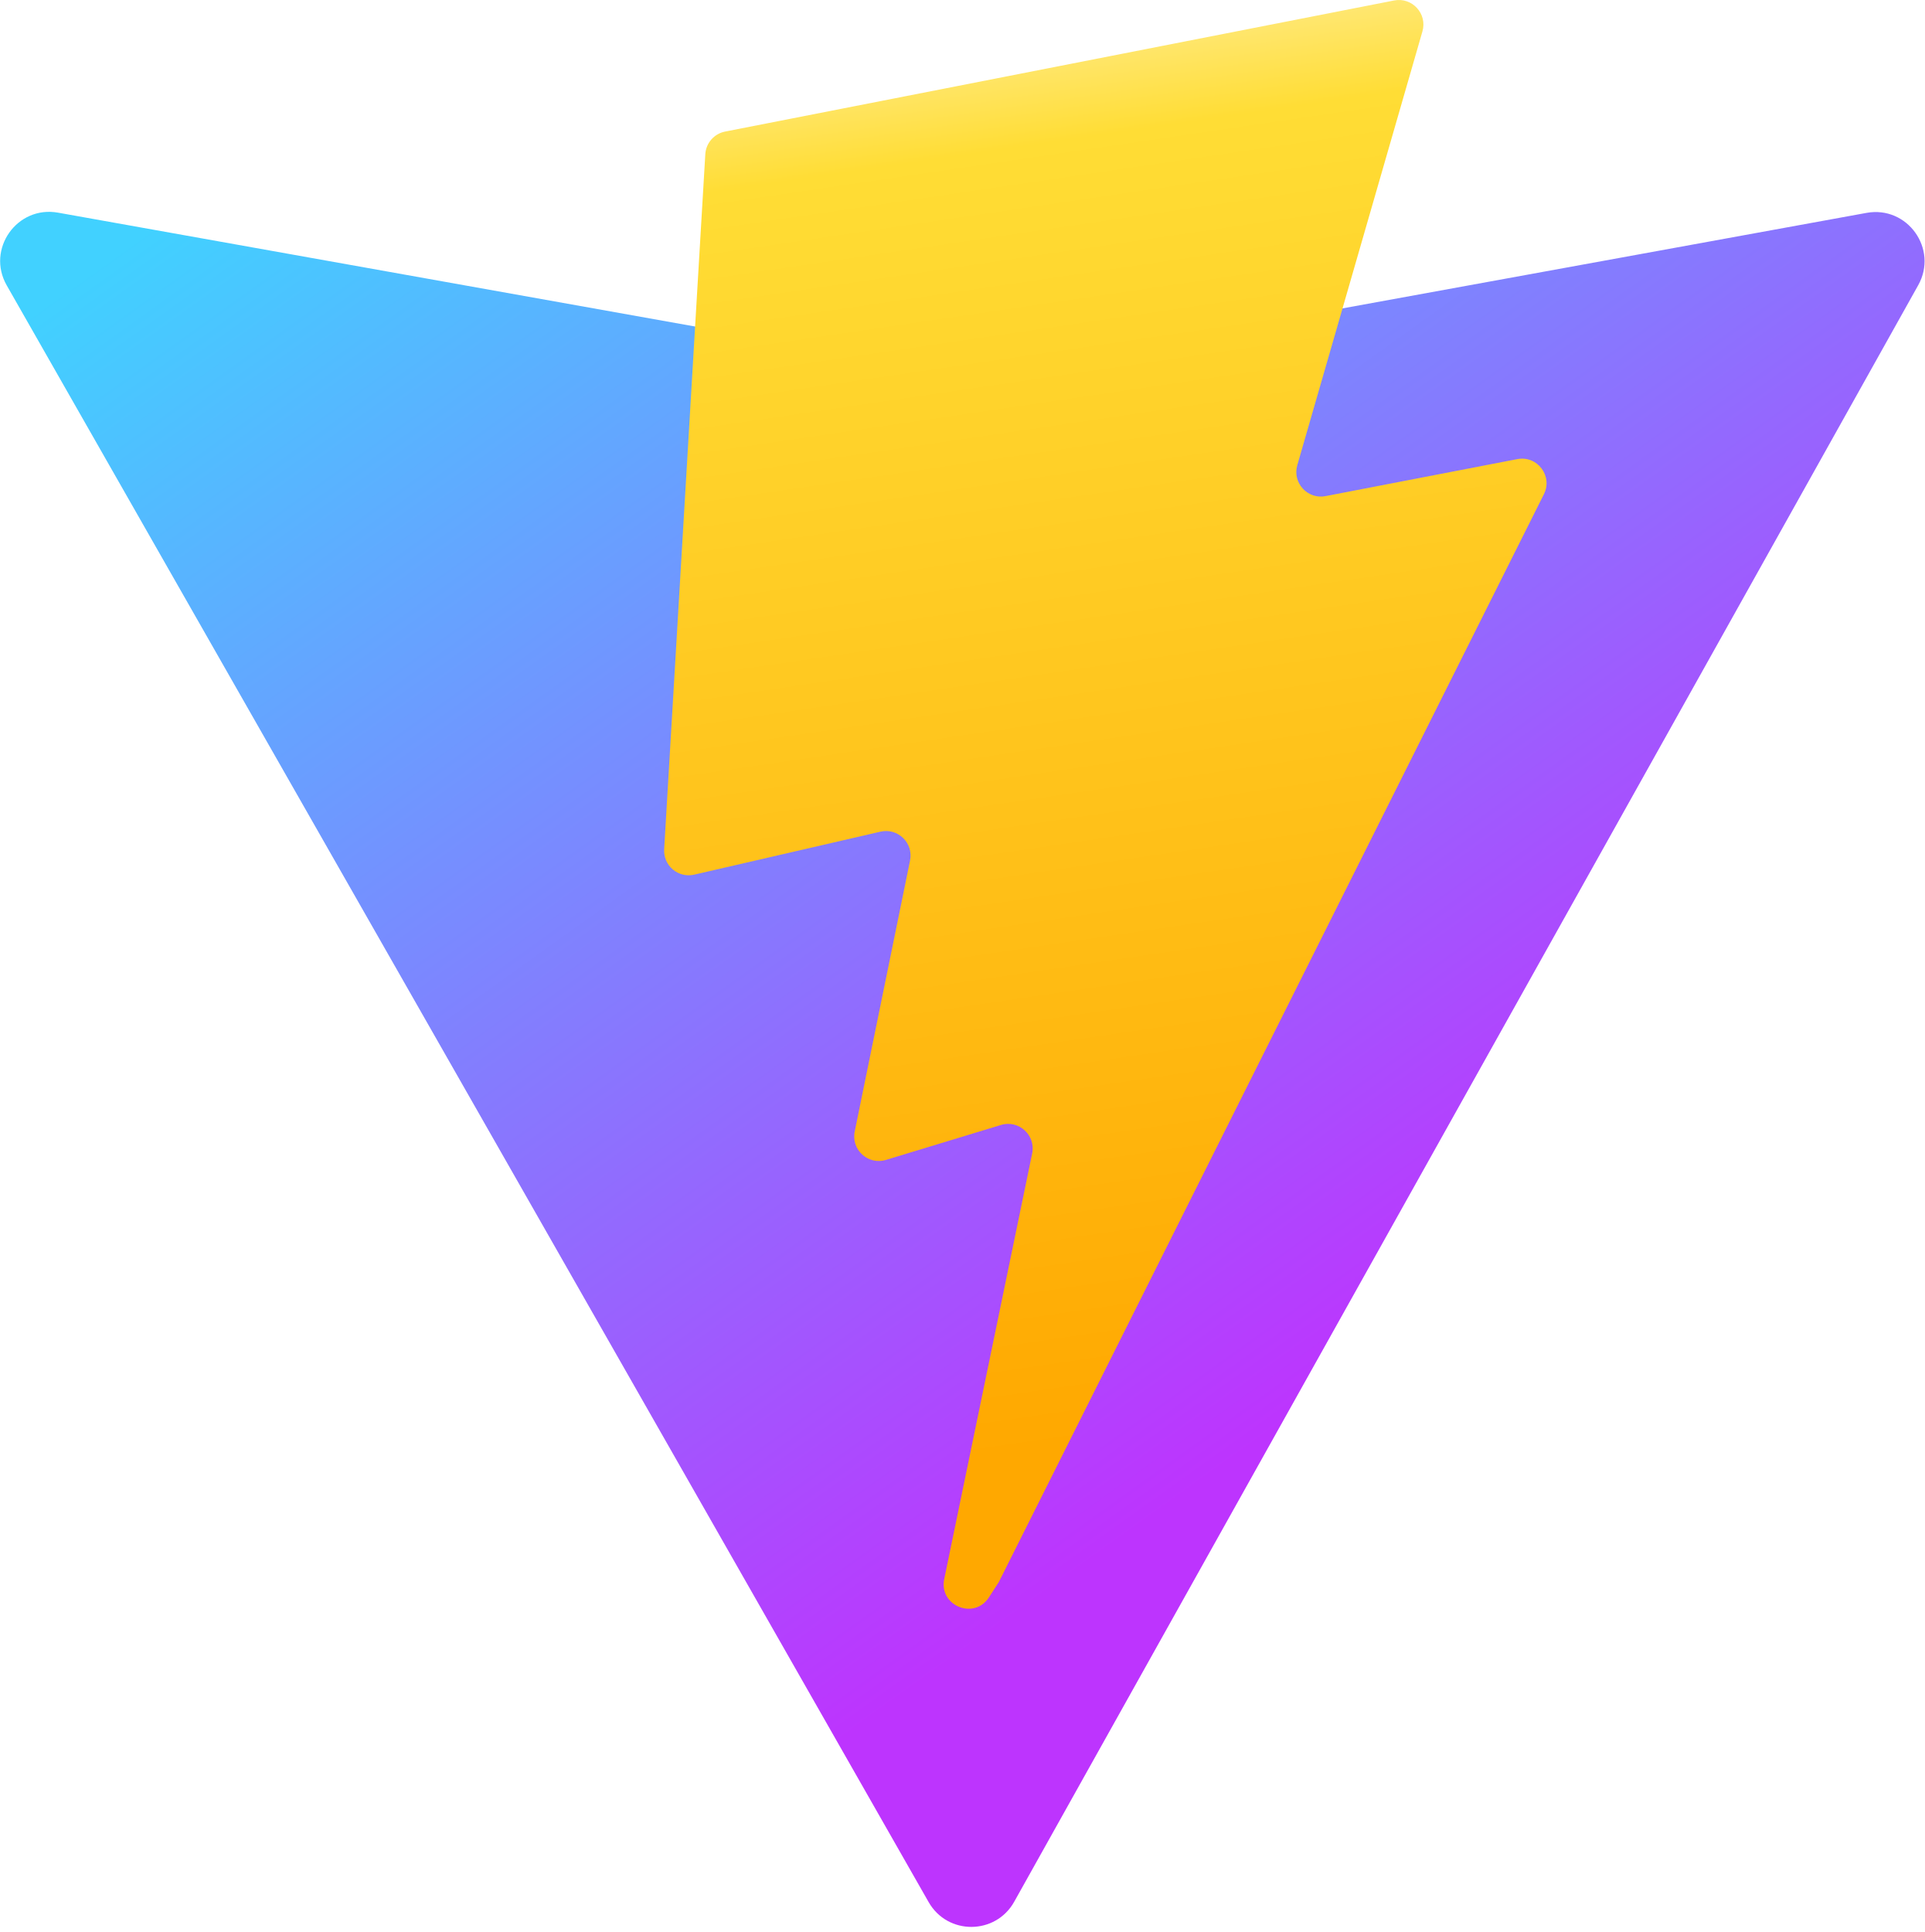
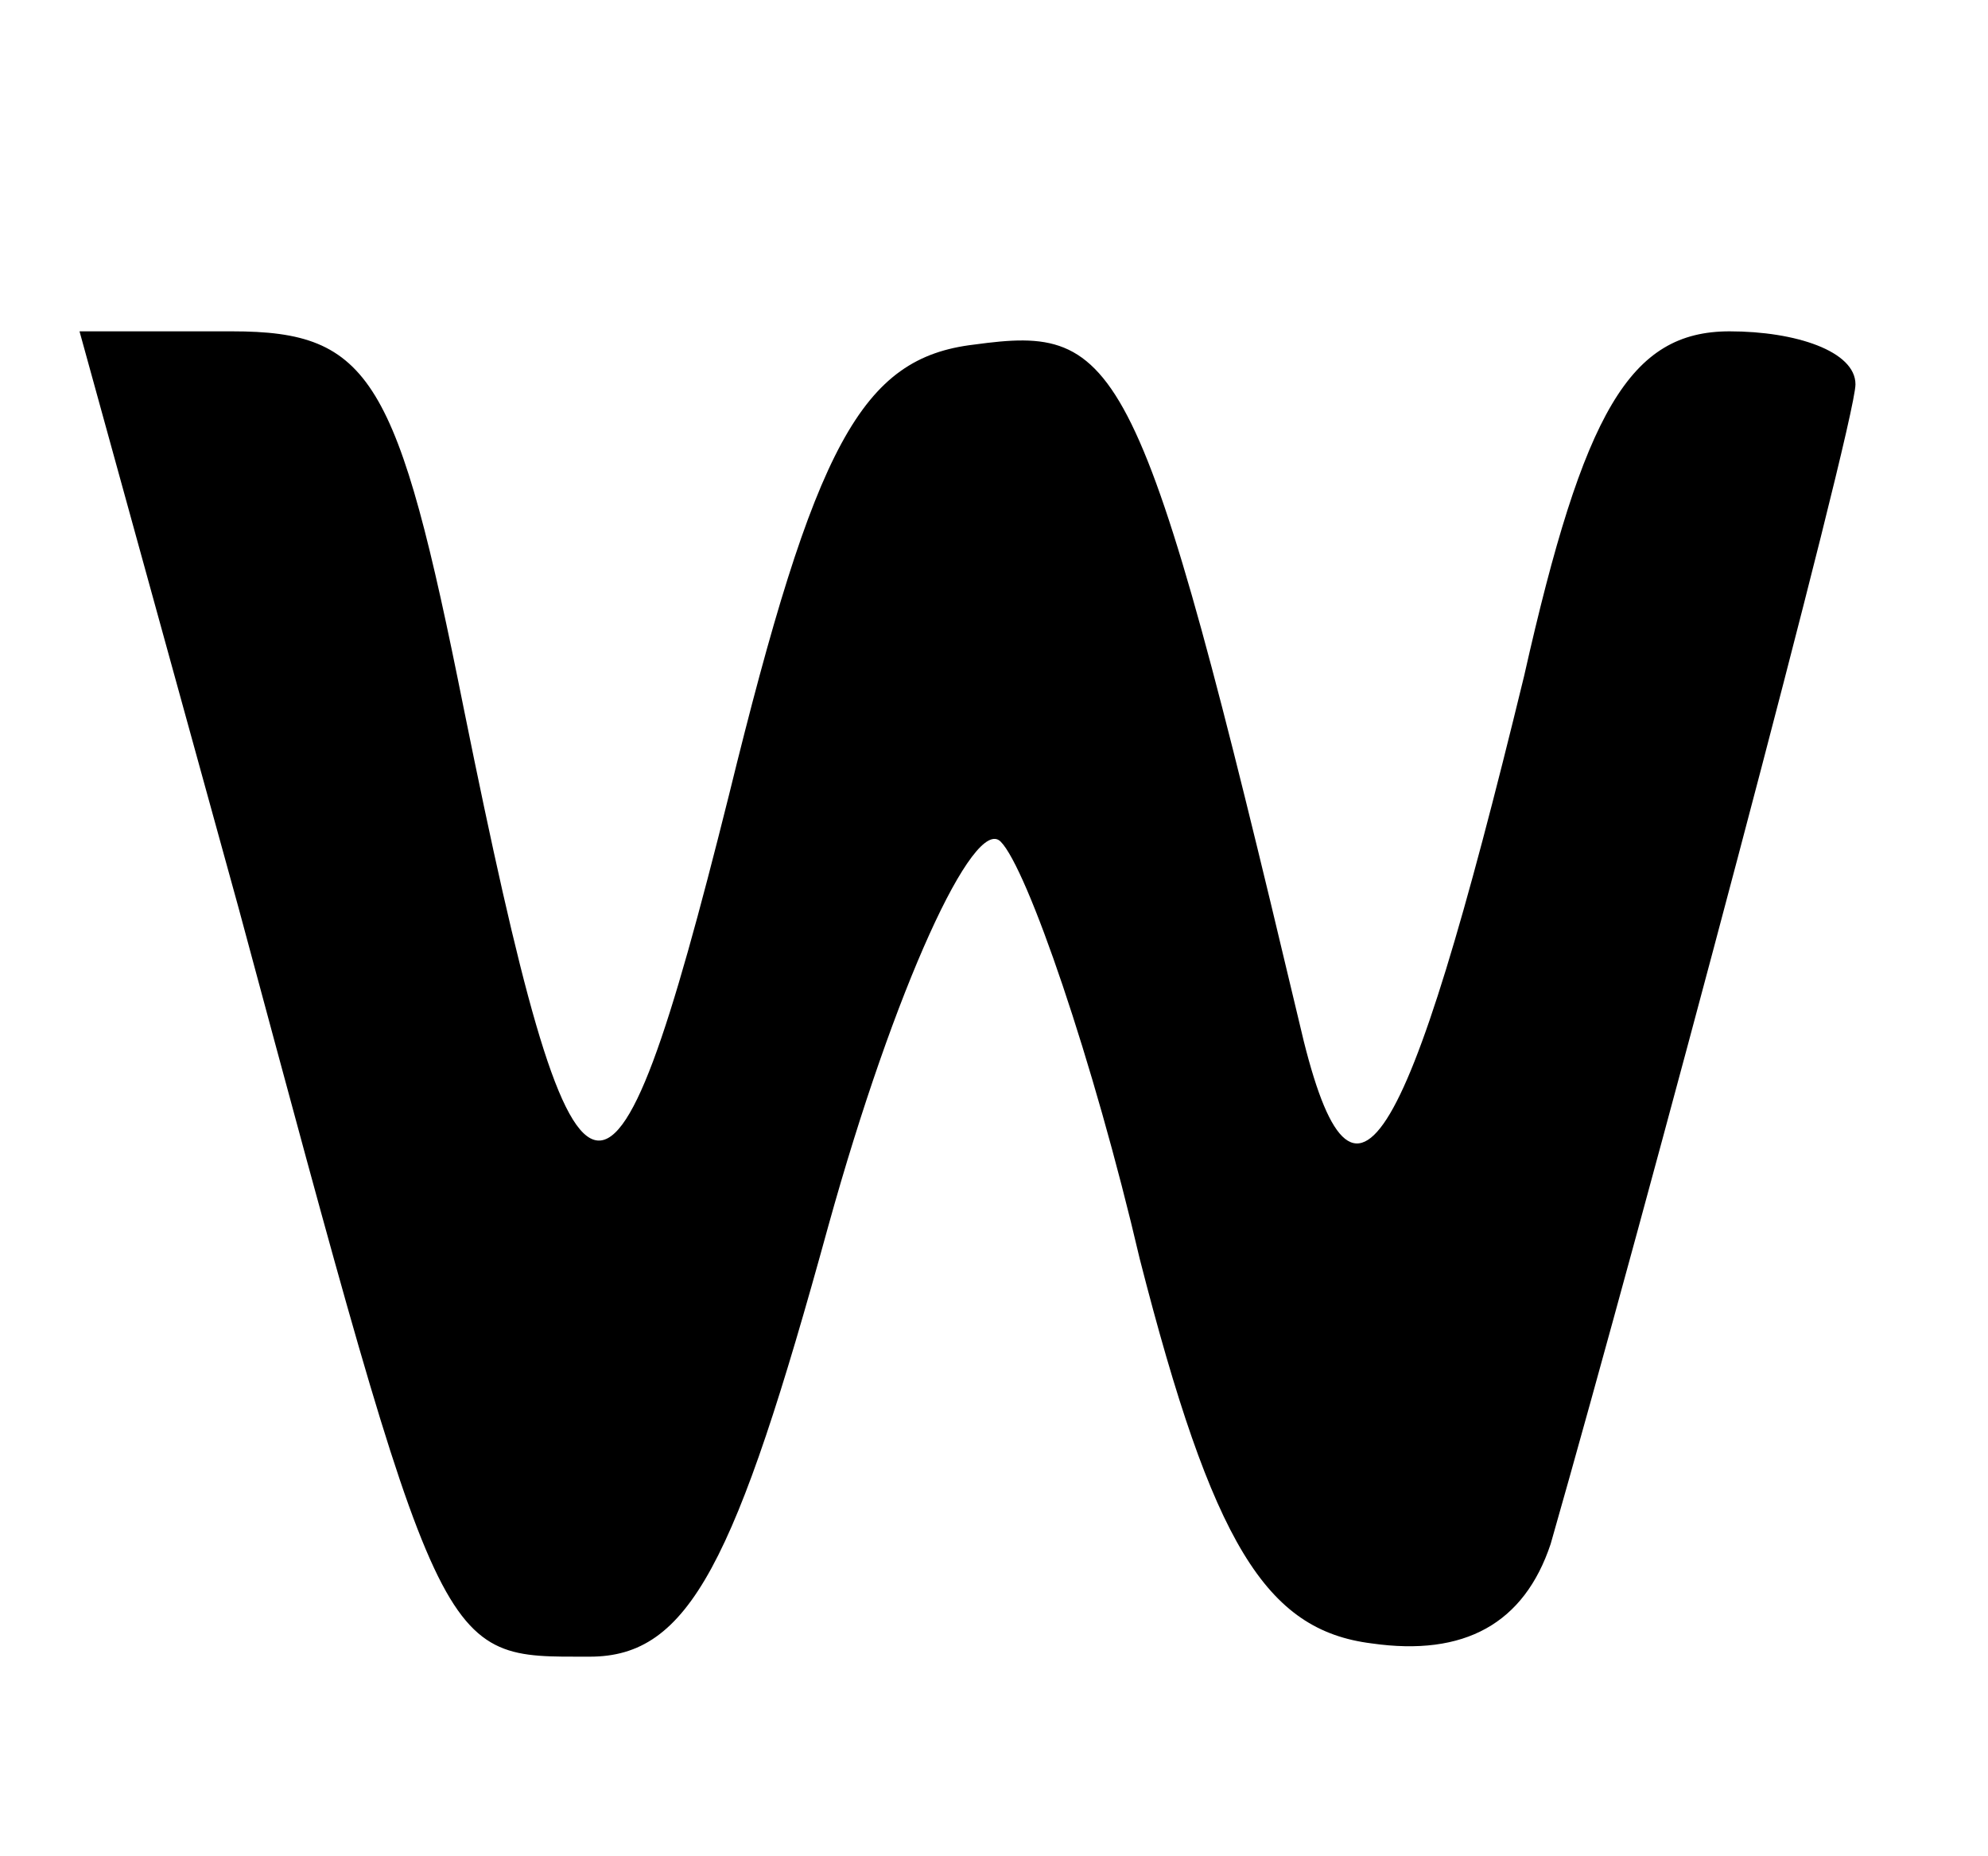
- <svg xmlns="http://www.w3.org/2000/svg" aria-hidden="true" role="img" class="iconify iconify--logos" width="31.88" height="32" preserveAspectRatio="xMidYMid meet" viewBox="0 0 256 257">
-   <defs>
-     <linearGradient id="IconifyId1813088fe1fbc01fb466" x1="-.828%" x2="57.636%" y1="7.652%" y2="78.411%">
-       <stop offset="0%" stop-color="#41D1FF" />
-       <stop offset="100%" stop-color="#BD34FE" />
-     </linearGradient>
-     <linearGradient id="IconifyId1813088fe1fbc01fb467" x1="43.376%" x2="50.316%" y1="2.242%" y2="89.03%">
-       <stop offset="0%" stop-color="#FFEA83" />
-       <stop offset="8.333%" stop-color="#FFDD35" />
-       <stop offset="100%" stop-color="#FFA800" />
-     </linearGradient>
-   </defs>
-   <path fill="url(#IconifyId1813088fe1fbc01fb466)" d="M255.153 37.938L134.897 252.976c-2.483 4.44-8.862 4.466-11.382.048L.875 37.958c-2.746-4.814 1.371-10.646 6.827-9.67l120.385 21.517a6.537 6.537 0 0 0 2.322-.004l117.867-21.483c5.438-.991 9.574 4.796 6.877 9.62Z" />
-   <path fill="url(#IconifyId1813088fe1fbc01fb467)" d="M185.432.063L96.44 17.501a3.268 3.268 0 0 0-2.634 3.014l-5.474 92.456a3.268 3.268 0 0 0 3.997 3.378l24.777-5.718c2.318-.535 4.413 1.507 3.936 3.838l-7.361 36.047c-.495 2.426 1.782 4.5 4.151 3.78l15.304-4.649c2.372-.72 4.652 1.36 4.15 3.788l-11.698 56.621c-.732 3.542 3.979 5.473 5.943 2.437l1.313-2.028l72.516-144.72c1.215-2.423-.88-5.186-3.54-4.672l-25.505 4.922c-2.396.462-4.435-1.77-3.759-4.114l16.646-57.705c.677-2.35-1.37-4.583-3.769-4.113Z" />
+ <svg xmlns="http://www.w3.org/2000/svg" version="1.0" width="30pt" height="28pt" viewBox="0 0 30 28" preserveAspectRatio="xMidYMid meet">
+   <g transform="translate(0,28) scale(0.1,-0.1)" fill="#000000" stroke="none">
+     <path d="M36 143 c31 -115 30 -113 53 -113 15 0 22 14 36 65 10 36 22 62 26 58 4 -4 14 -33 21 -63 11 -43 19 -56 35 -58 14 -2 23 3 27 15 14 49 46 169 46 175 0 5 -9 8 -19 8 -15 0 -22 -12 -31 -52 -18 -74 -26 -87 -34 -52 -24 101 -27 105 -49 102 -17 -2 -24 -15 -37 -68 -18 -72 -23 -71 -40 13 -10 50 -14 57 -35 57 l-23 0 24 -87z" />
+   </g>
</svg>
